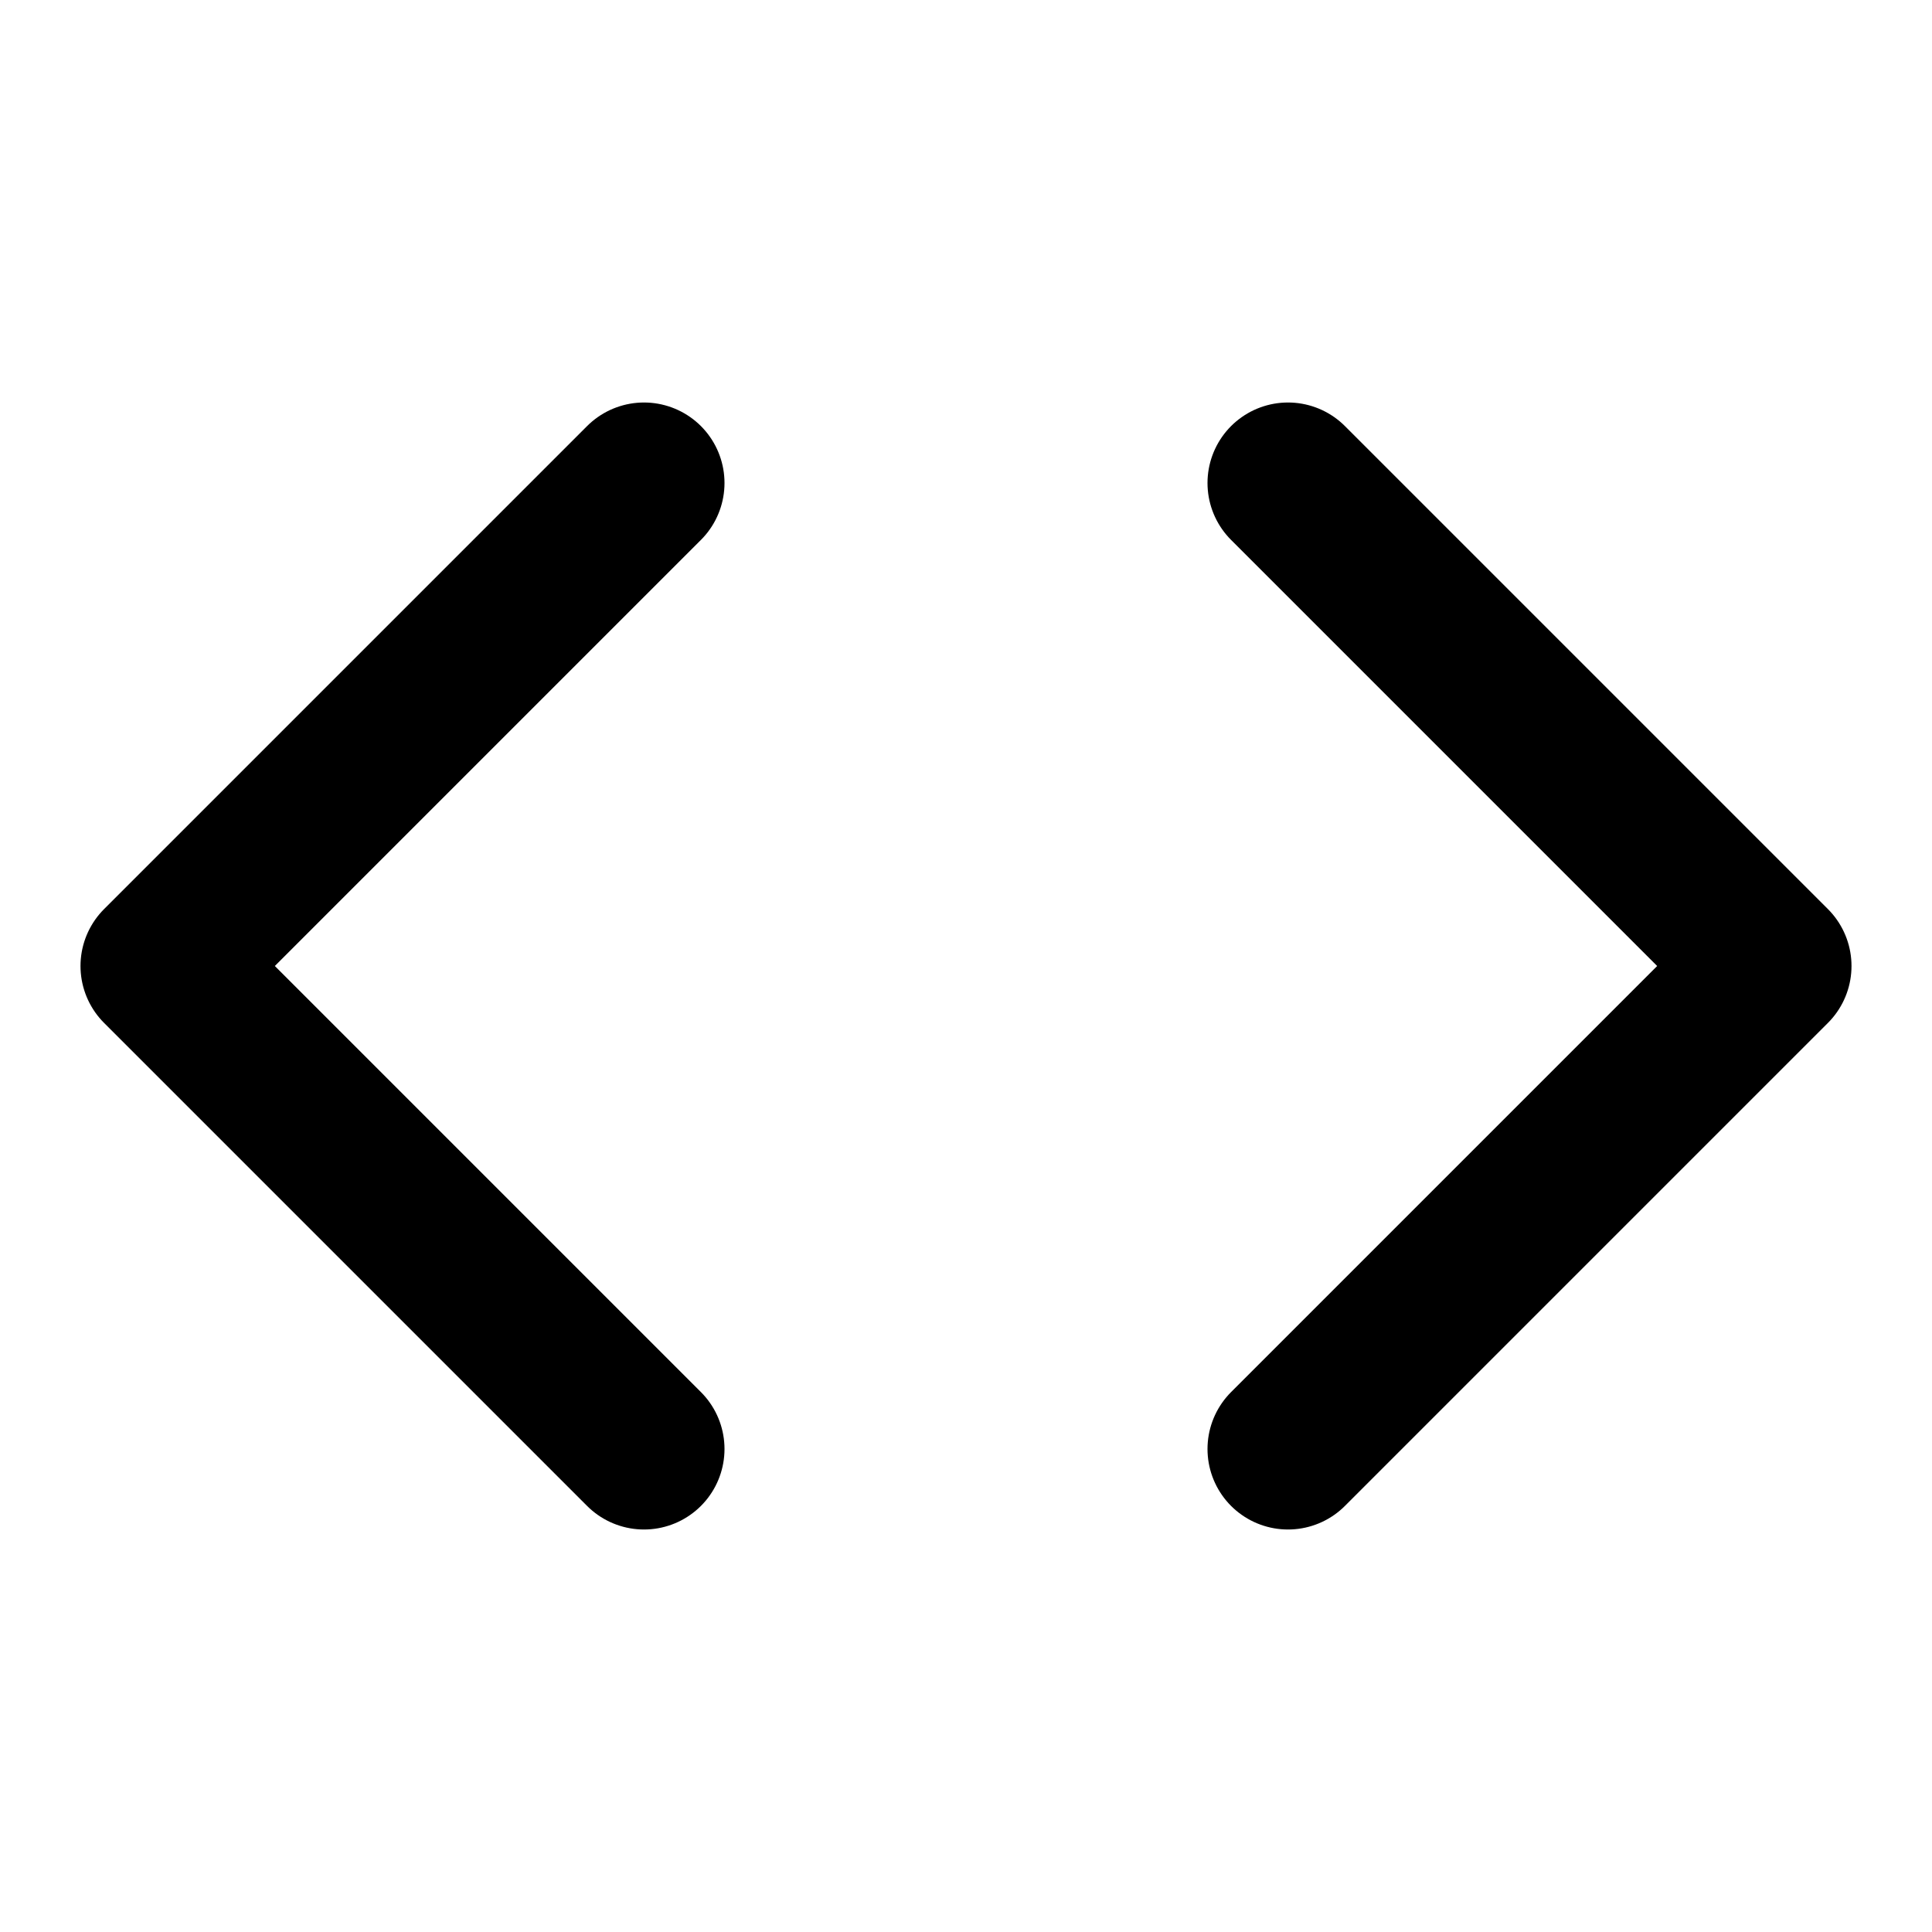
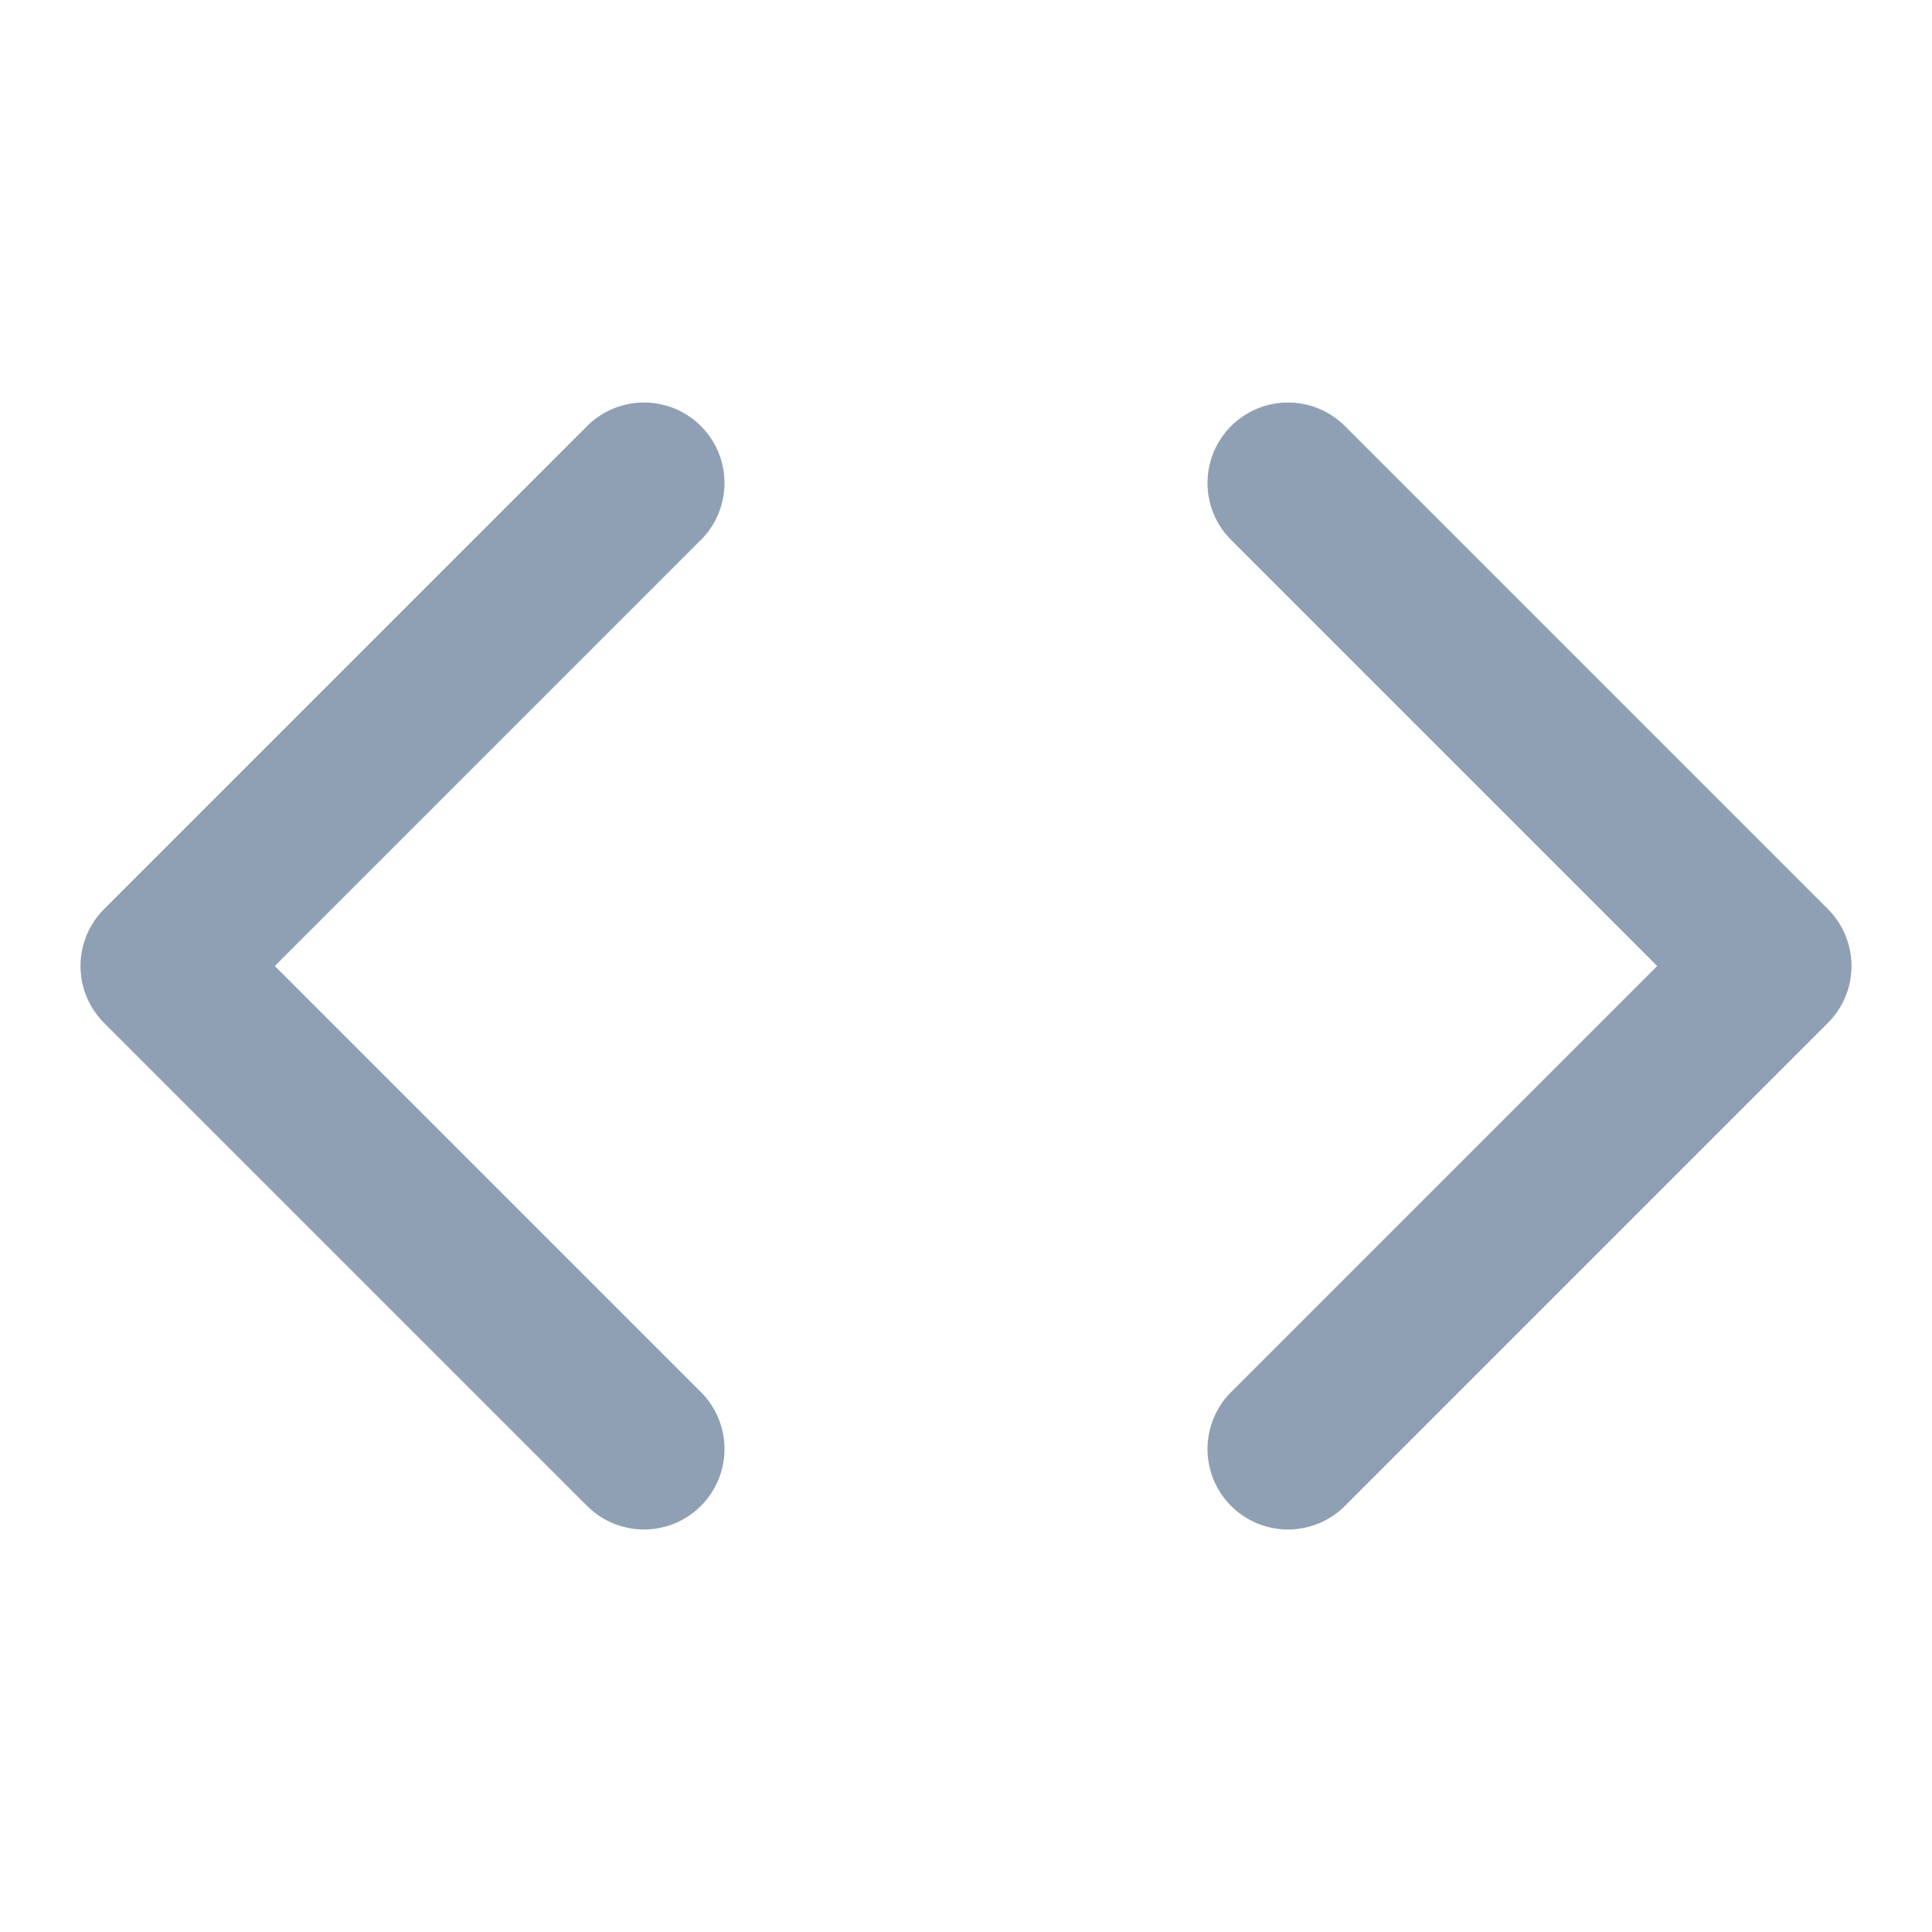
- <svg xmlns="http://www.w3.org/2000/svg" viewBox="0 0 24 24" fill="none" stroke="currentColor" stroke-width="2" stroke-linecap="round" stroke-linejoin="round">
+ <svg xmlns="http://www.w3.org/2000/svg" width="16" height="16" viewBox="0 0 24 24" fill="none" stroke="#8FA0B4" stroke-width="2" stroke-linecap="round" stroke-linejoin="round">
  <polyline points="16 18 22 12 16 6" />
  <polyline points="8 6 2 12 8 18" />
</svg>
